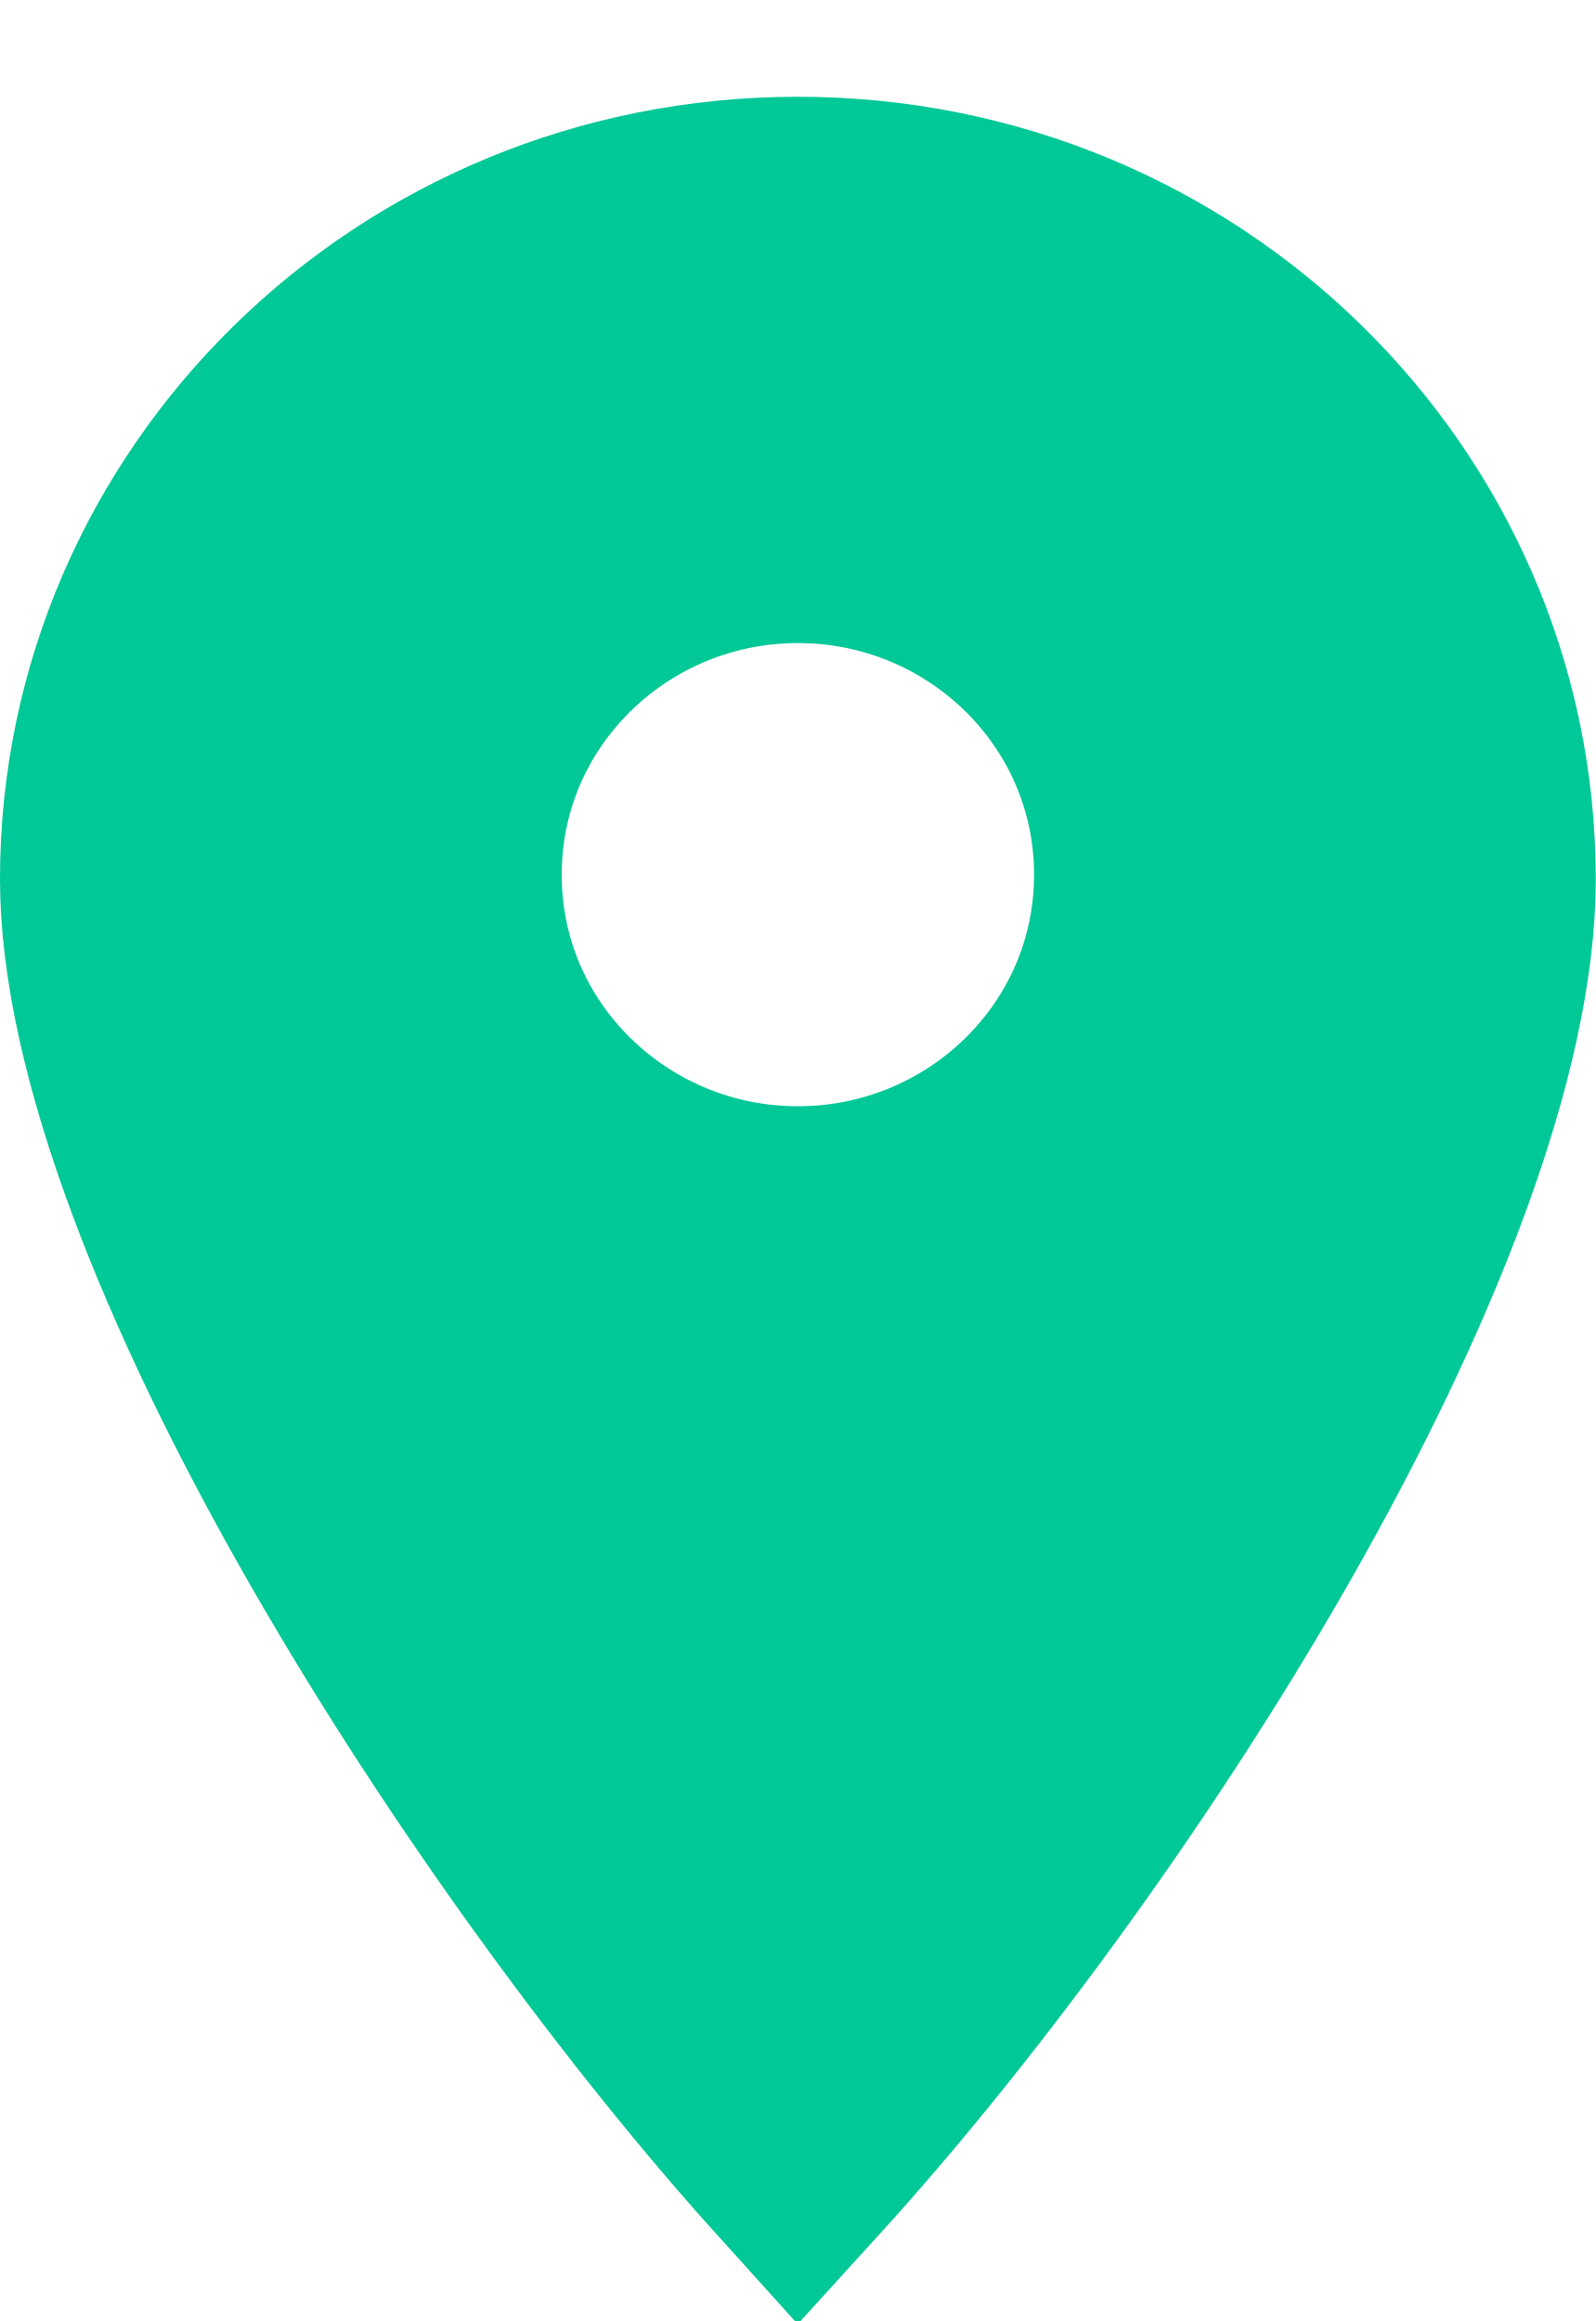
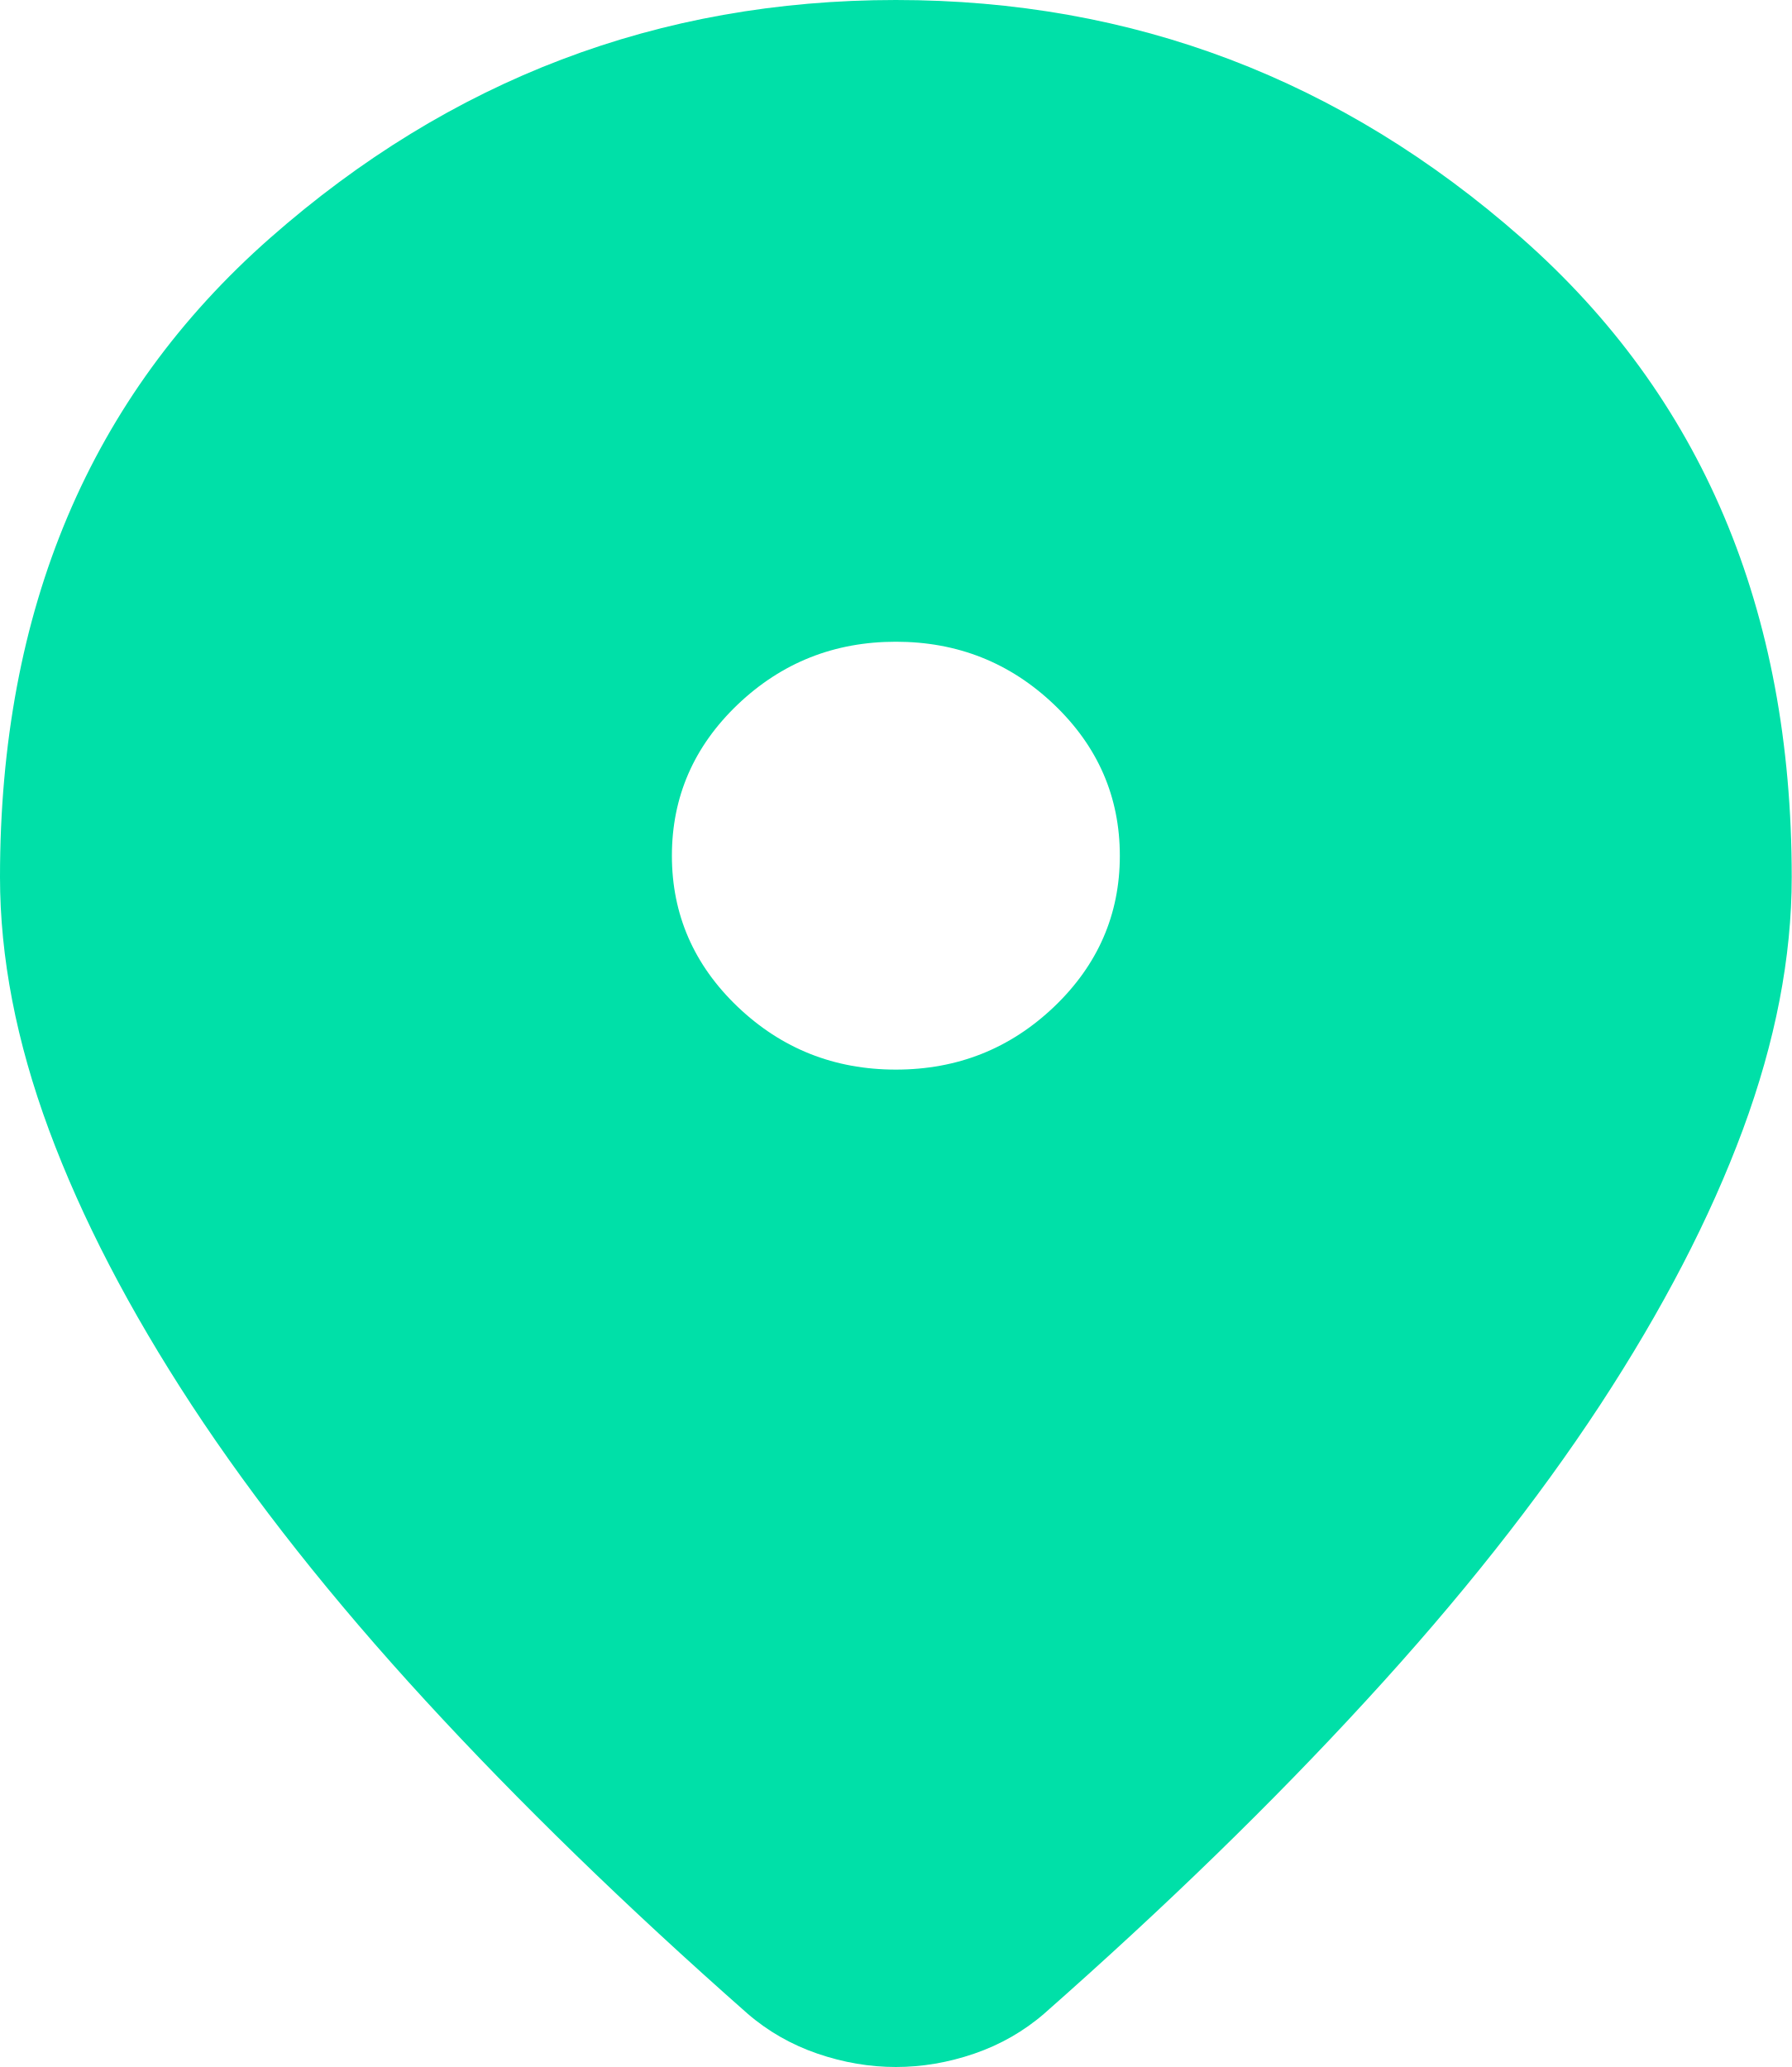
- <svg xmlns="http://www.w3.org/2000/svg" width="11" height="16" viewBox="0 0 11 16" fill="none">
-   <path id="Subtract" d="M10.25 6.06C10.25 7.217 9.615 8.847 8.643 10.548C7.694 12.208 6.494 13.814 5.501 14.905C4.541 13.842 3.34 12.233 2.382 10.564C1.399 8.852 0.75 7.209 0.75 6.06C0.75 3.509 2.863 1.417 5.5 1.417C8.137 1.417 10.25 3.509 10.25 6.06ZM5.5 8.376C6.8 8.376 7.878 7.34 7.878 6.03C7.878 4.72 6.8 3.683 5.5 3.683C4.2 3.683 3.122 4.72 3.122 6.03C3.122 7.34 4.2 8.376 5.5 8.376Z" fill="#00C896" stroke="#00C896" stroke-width="1.5" />
+ <svg xmlns="http://www.w3.org/2000/svg" width="13" height="15" viewBox="0 0 13 15" fill="none">
+   <path d="M6.5 15C6.31 15 6.121 14.968 5.931 14.903C5.742 14.838 5.572 14.741 5.423 14.612C4.543 13.836 3.765 13.079 3.087 12.341C2.41 11.604 1.845 10.889 1.391 10.197C0.938 9.505 0.592 8.839 0.355 8.199C0.118 7.558 0 6.947 0 6.365C0 4.424 0.653 2.878 1.96 1.727C3.267 0.576 4.78 0 6.5 0C8.22 0 9.733 0.576 11.04 1.727C12.347 2.878 13 4.424 13 6.365C13 6.947 12.882 7.558 12.645 8.199C12.408 8.839 12.062 9.505 11.609 10.197C11.155 10.889 10.59 11.604 9.912 12.341C9.235 13.079 8.457 13.836 7.577 14.612C7.428 14.741 7.258 14.838 7.069 14.903C6.879 14.968 6.69 15 6.5 15ZM6.5 7.762C6.947 7.762 7.329 7.61 7.648 7.306C7.966 7.002 8.125 6.636 8.125 6.21C8.125 5.783 7.966 5.417 7.648 5.113C7.329 4.809 6.947 4.657 6.5 4.657C6.053 4.657 5.671 4.809 5.352 5.113C5.034 5.417 4.875 5.783 4.875 6.21C4.875 6.636 5.034 7.002 5.352 7.306C5.671 7.61 6.053 7.762 6.5 7.762Z" fill="#00E0A8" />
</svg>
